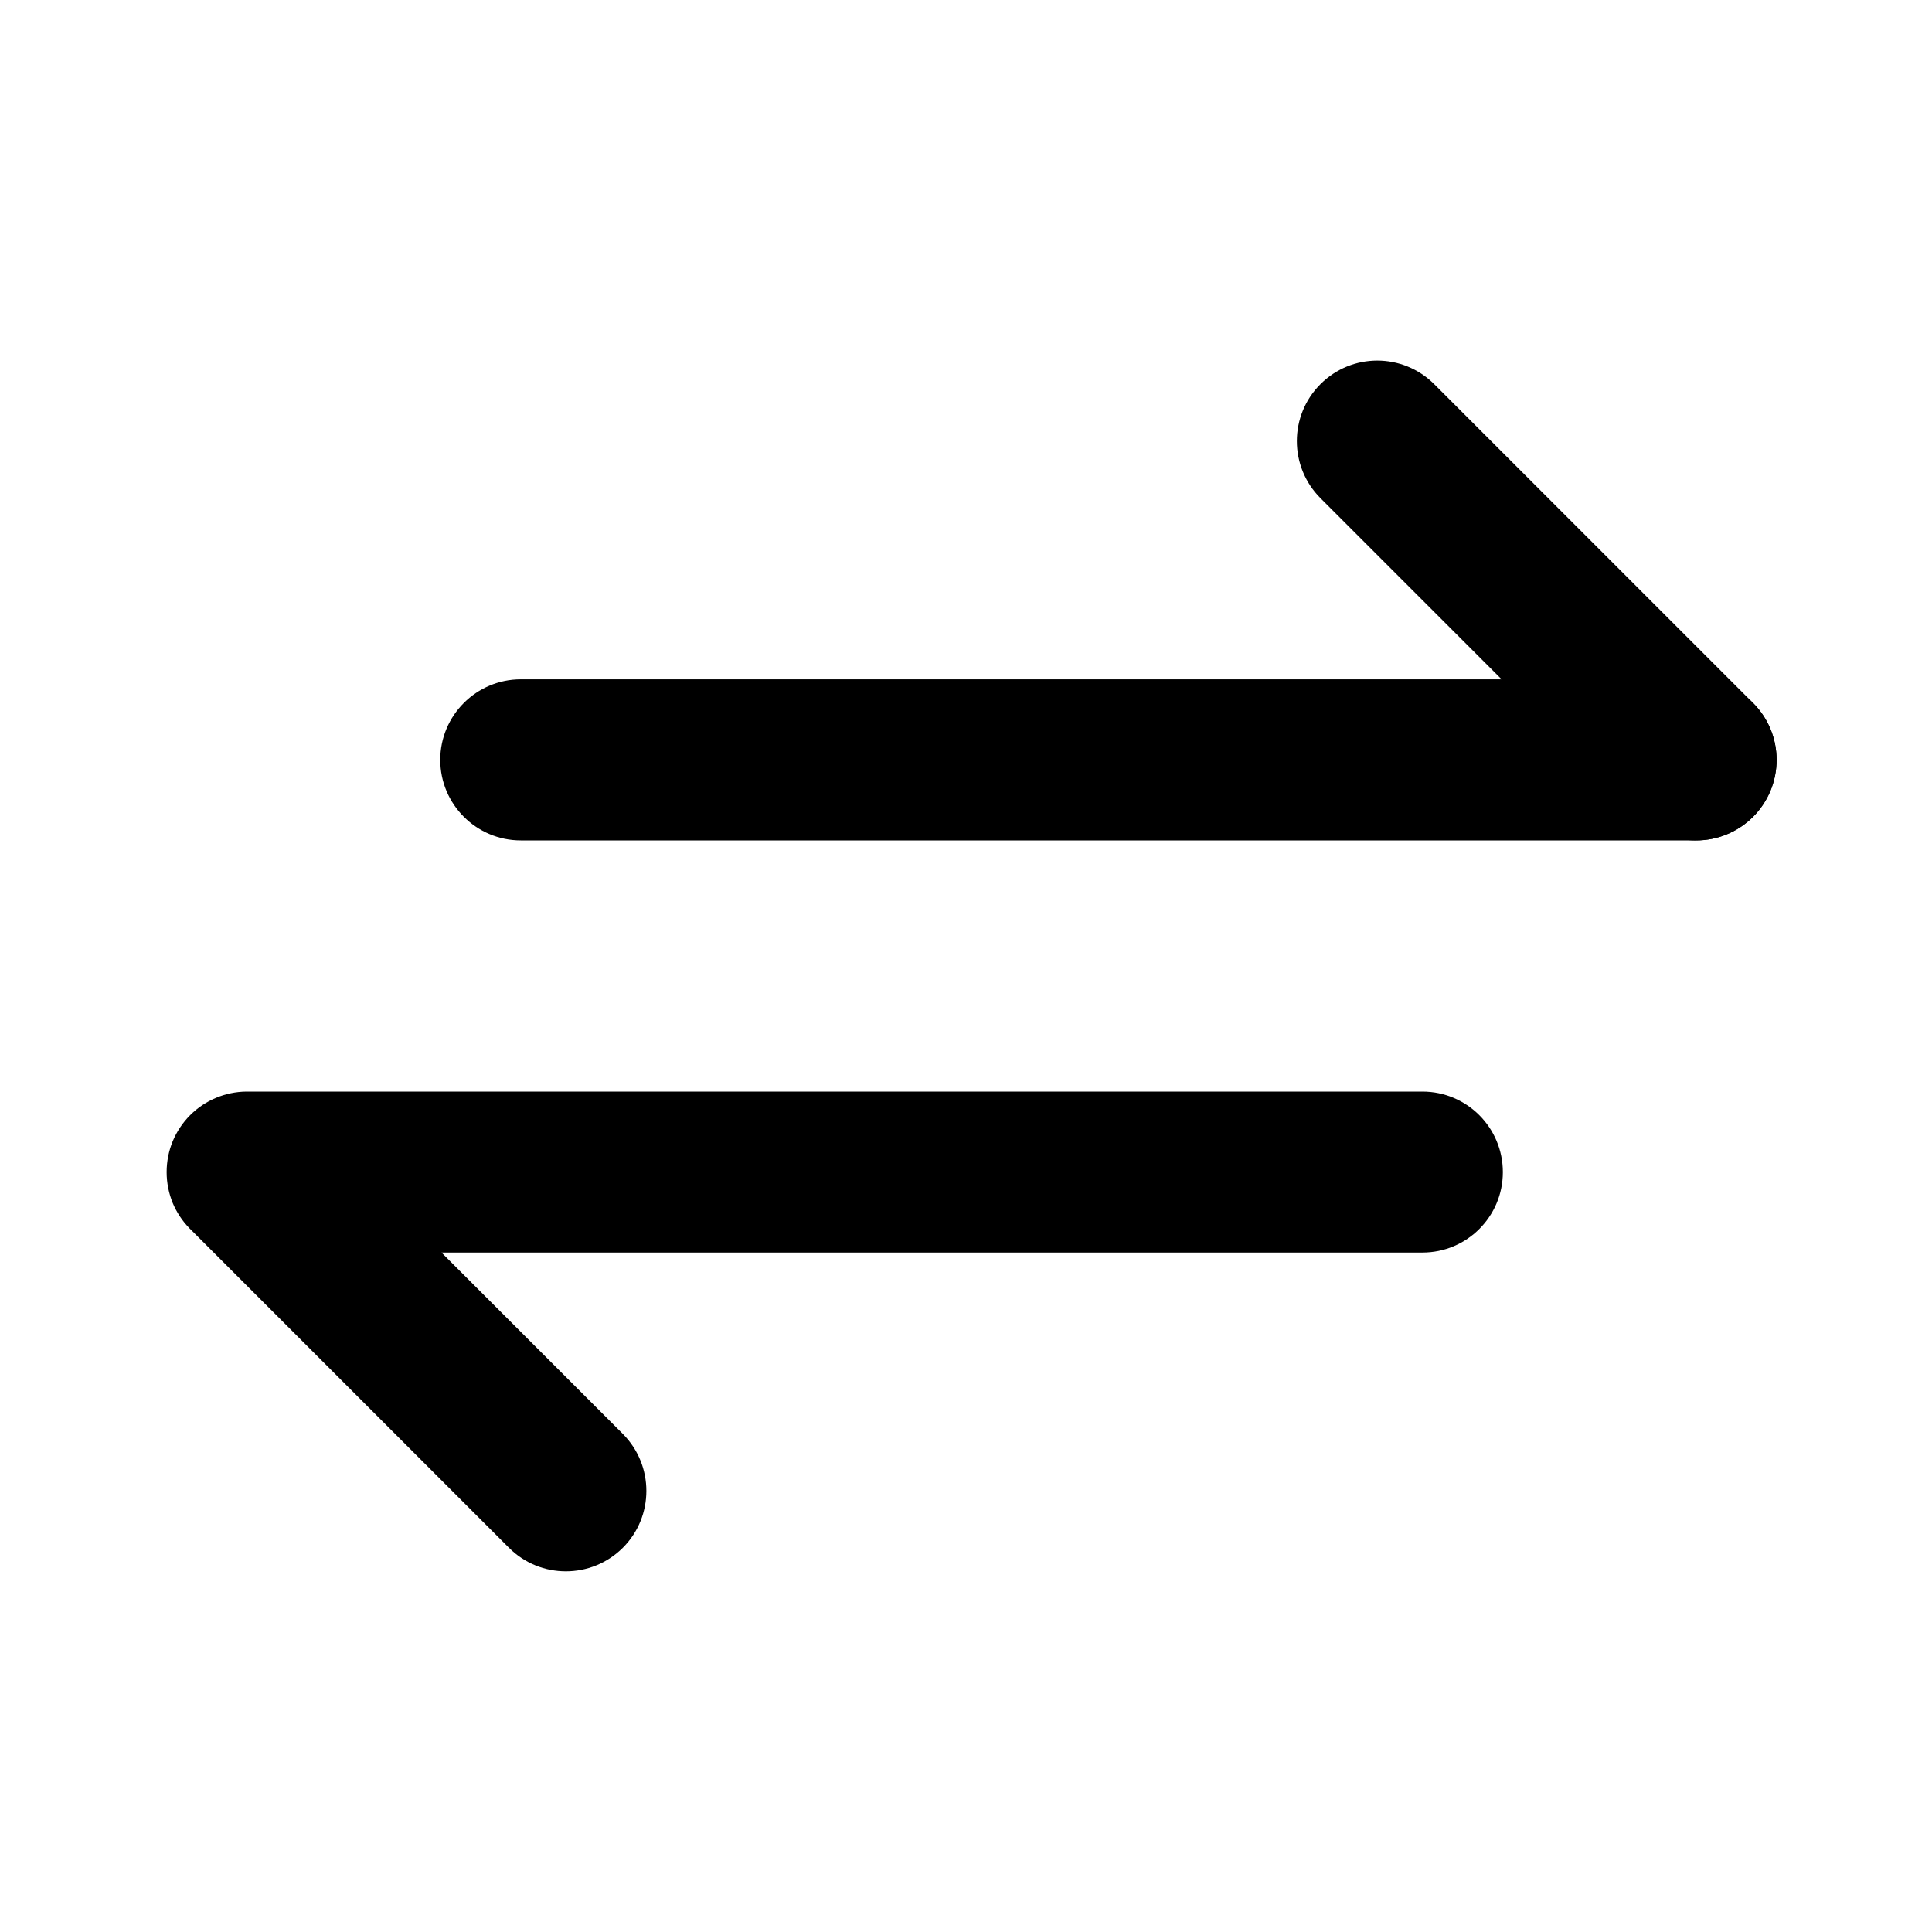
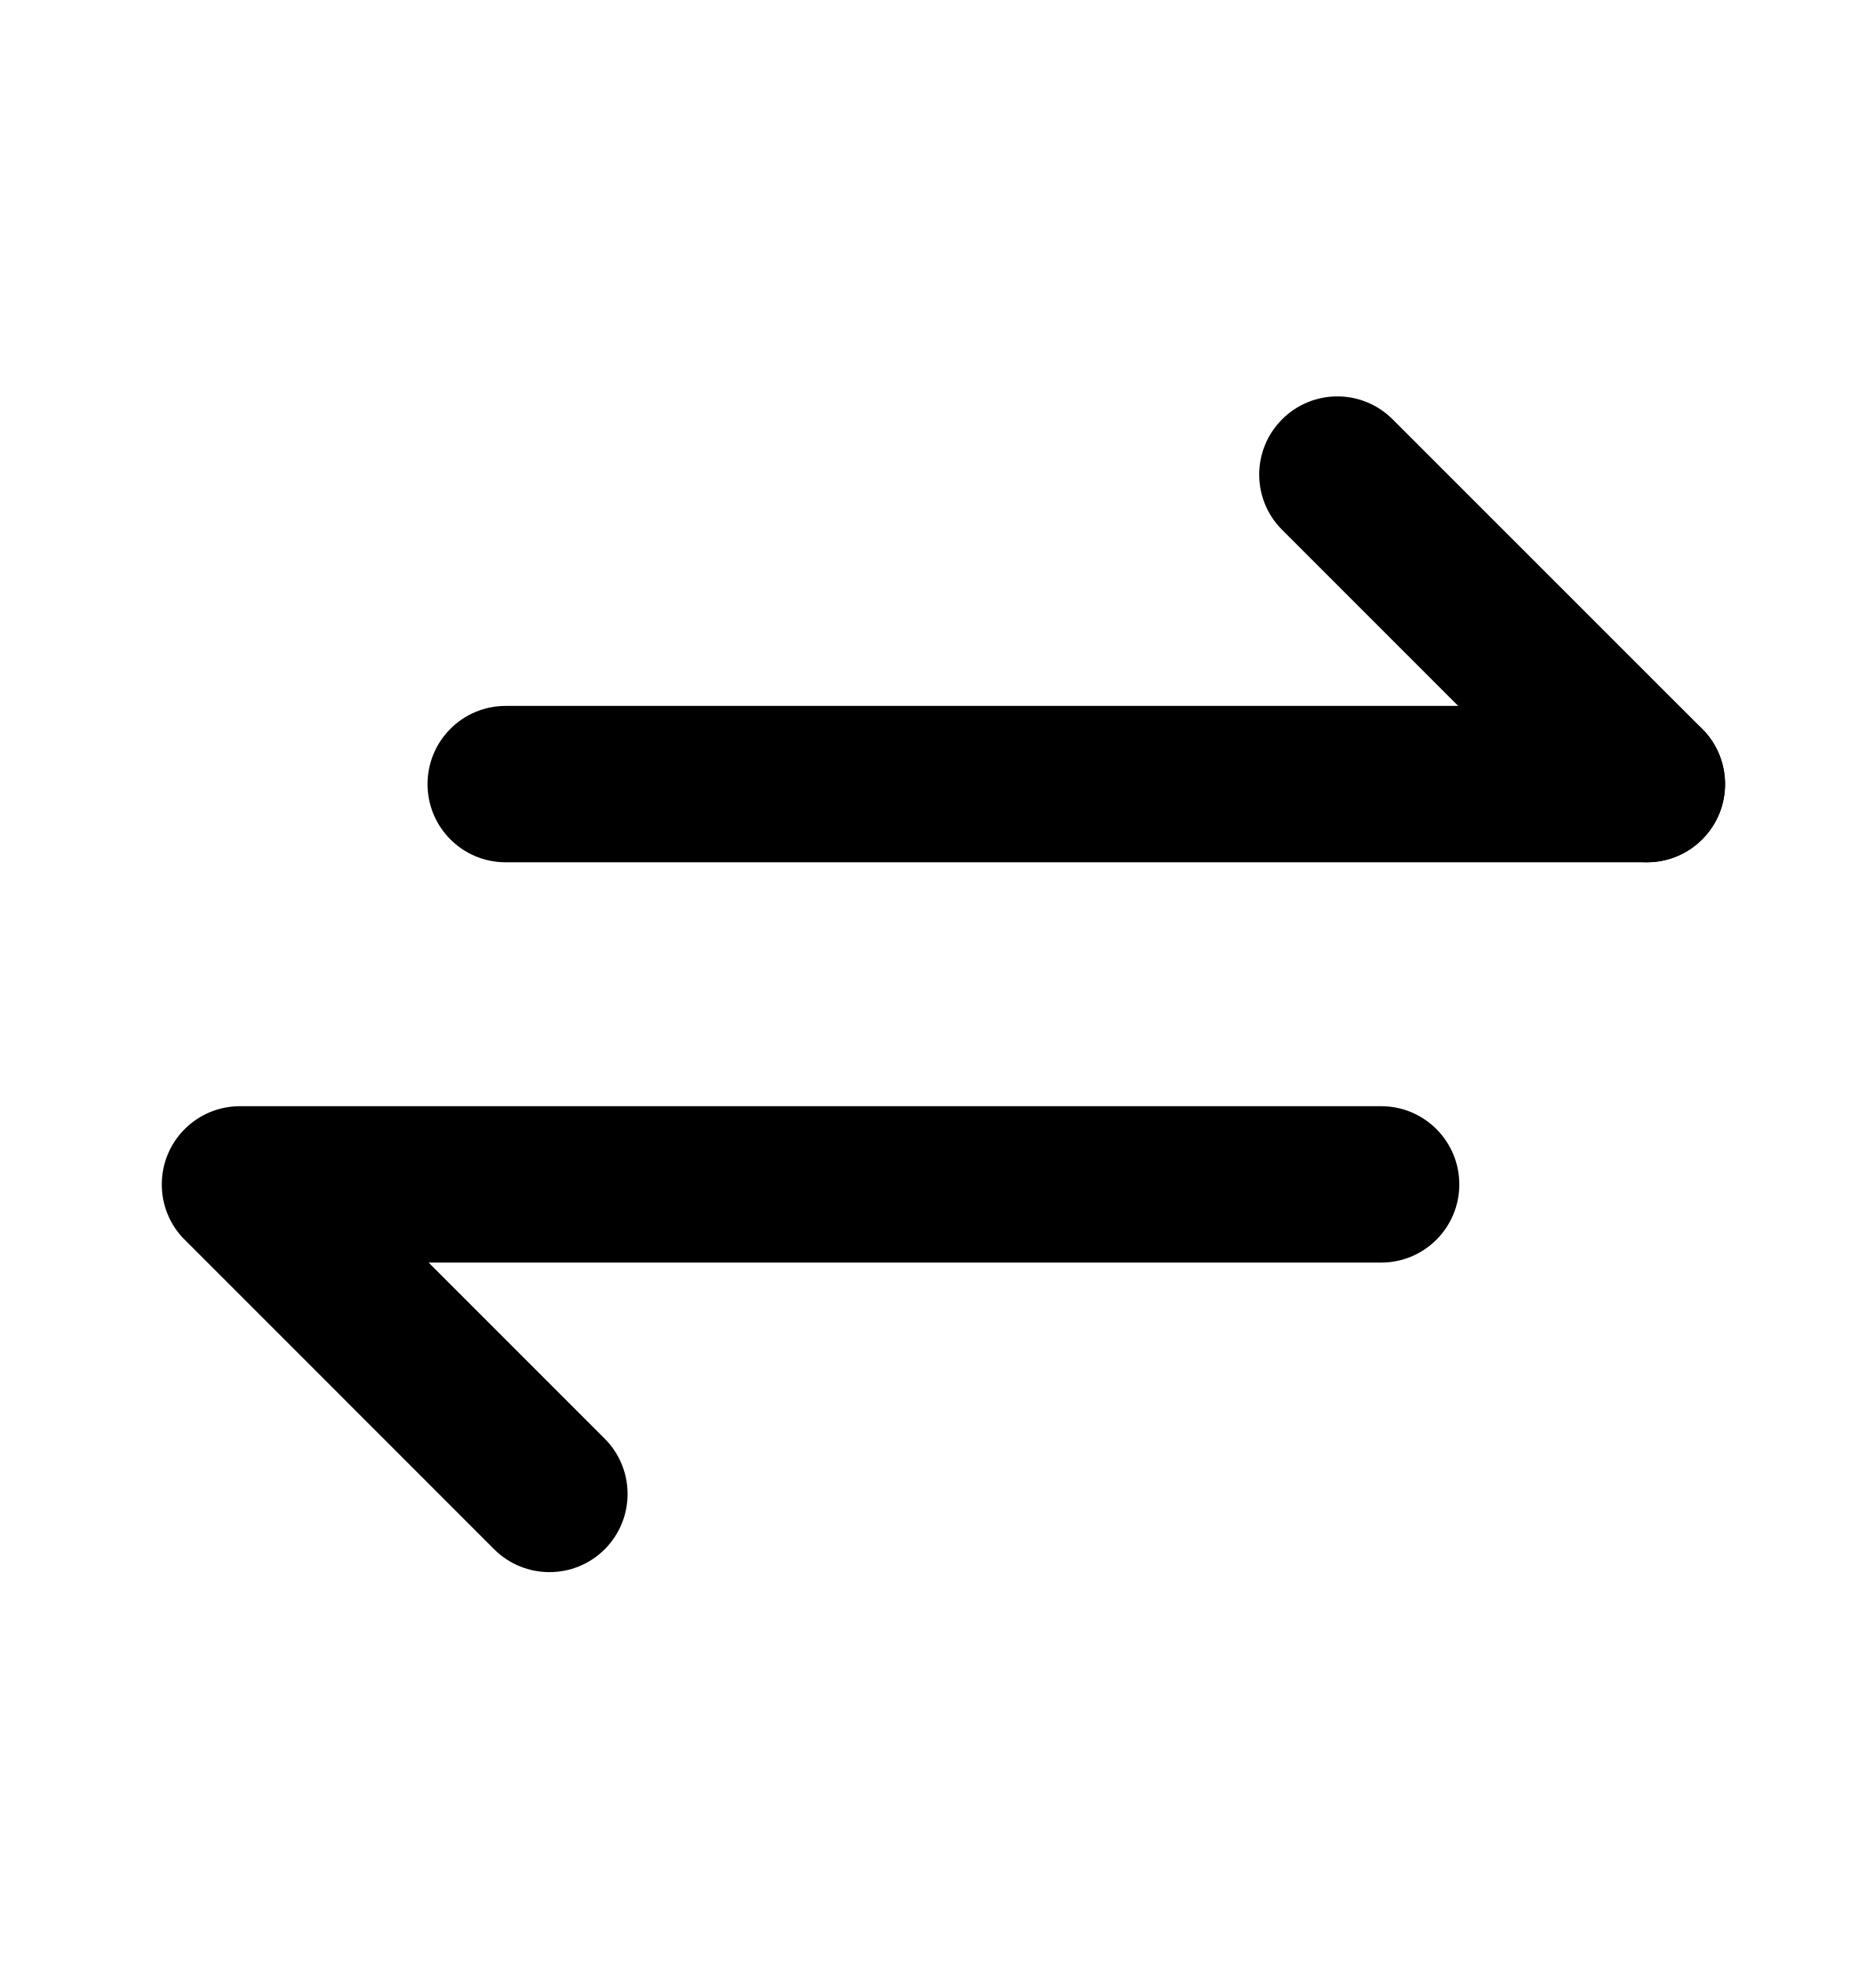
- <svg xmlns="http://www.w3.org/2000/svg" width="16" height="16" viewBox="0 0 16 16" fill="currentColor">
-   <path fill-rule="evenodd" clip-rule="evenodd" d="M3.646 6.293C3.646 5.925 3.945 5.626 4.313 5.626L14.046 5.626C14.415 5.626 14.713 5.925 14.713 6.293C14.713 6.661 14.415 6.96 14.046 6.96L4.313 6.96C3.945 6.96 3.646 6.661 3.646 6.293Z" fill="currentColor" />
-   <path fill-rule="evenodd" clip-rule="evenodd" d="M10.935 3.182C11.195 2.921 11.617 2.921 11.878 3.182L14.518 5.822C14.778 6.082 14.778 6.504 14.518 6.765C14.257 7.025 13.835 7.025 13.575 6.765L10.935 4.125C10.675 3.864 10.675 3.442 10.935 3.182Z" fill="currentColor" />
-   <path d="M1.791 9.091C1.713 9.123 1.639 9.171 1.575 9.235C1.511 9.299 1.463 9.373 1.43 9.452C1.398 9.53 1.38 9.616 1.38 9.707C1.38 9.797 1.398 9.883 1.43 9.962C1.462 10.038 1.508 10.11 1.569 10.172C1.571 10.175 1.573 10.177 1.576 10.179L4.215 12.818C4.475 13.078 4.897 13.078 5.158 12.818C5.418 12.558 5.418 12.136 5.158 11.875L3.656 10.373L11.78 10.373C12.148 10.373 12.446 10.075 12.446 9.707C12.446 9.339 12.148 9.04 11.78 9.04H2.046C2.044 9.04 2.042 9.04 2.04 9.04C1.952 9.041 1.868 9.059 1.791 9.091Z" fill="currentColor" />
+ <svg xmlns="http://www.w3.org/2000/svg" viewBox="0 0 20 21" fill="none">
+   <path fill-rule="evenodd" clip-rule="evenodd" d="M4.558 8.359C4.558 7.898 4.931 7.525 5.391 7.525L17.558 7.525C18.018 7.525 18.391 7.898 18.391 8.359C18.391 8.819 18.018 9.192 17.558 9.192L5.391 9.192C4.931 9.192 4.558 8.819 4.558 8.359Z" fill="currentColor" />
+   <path fill-rule="evenodd" clip-rule="evenodd" d="M13.669 4.47C13.994 4.144 14.522 4.144 14.847 4.47L18.147 7.769C18.473 8.095 18.473 8.622 18.147 8.948C17.822 9.273 17.294 9.273 16.969 8.948L13.669 5.648C13.343 5.323 13.343 4.795 13.669 4.47Z" fill="currentColor" />
+   <path d="M2.239 11.855C2.141 11.896 2.049 11.956 1.969 12.036C1.889 12.116 1.828 12.209 1.788 12.307C1.747 12.405 1.725 12.513 1.725 12.626C1.725 12.739 1.747 12.846 1.788 12.945C1.827 13.04 1.885 13.13 1.961 13.208C1.964 13.21 1.967 13.213 1.97 13.216L5.268 16.515C5.594 16.84 6.122 16.84 6.447 16.515C6.772 16.189 6.772 15.662 6.447 15.336L4.57 13.459L14.725 13.459C15.185 13.459 15.558 13.086 15.558 12.626C15.558 12.165 15.185 11.792 14.725 11.792H2.558C2.555 11.792 2.553 11.792 2.55 11.792C2.44 11.793 2.335 11.816 2.239 11.855Z" fill="currentColor" />
</svg>
